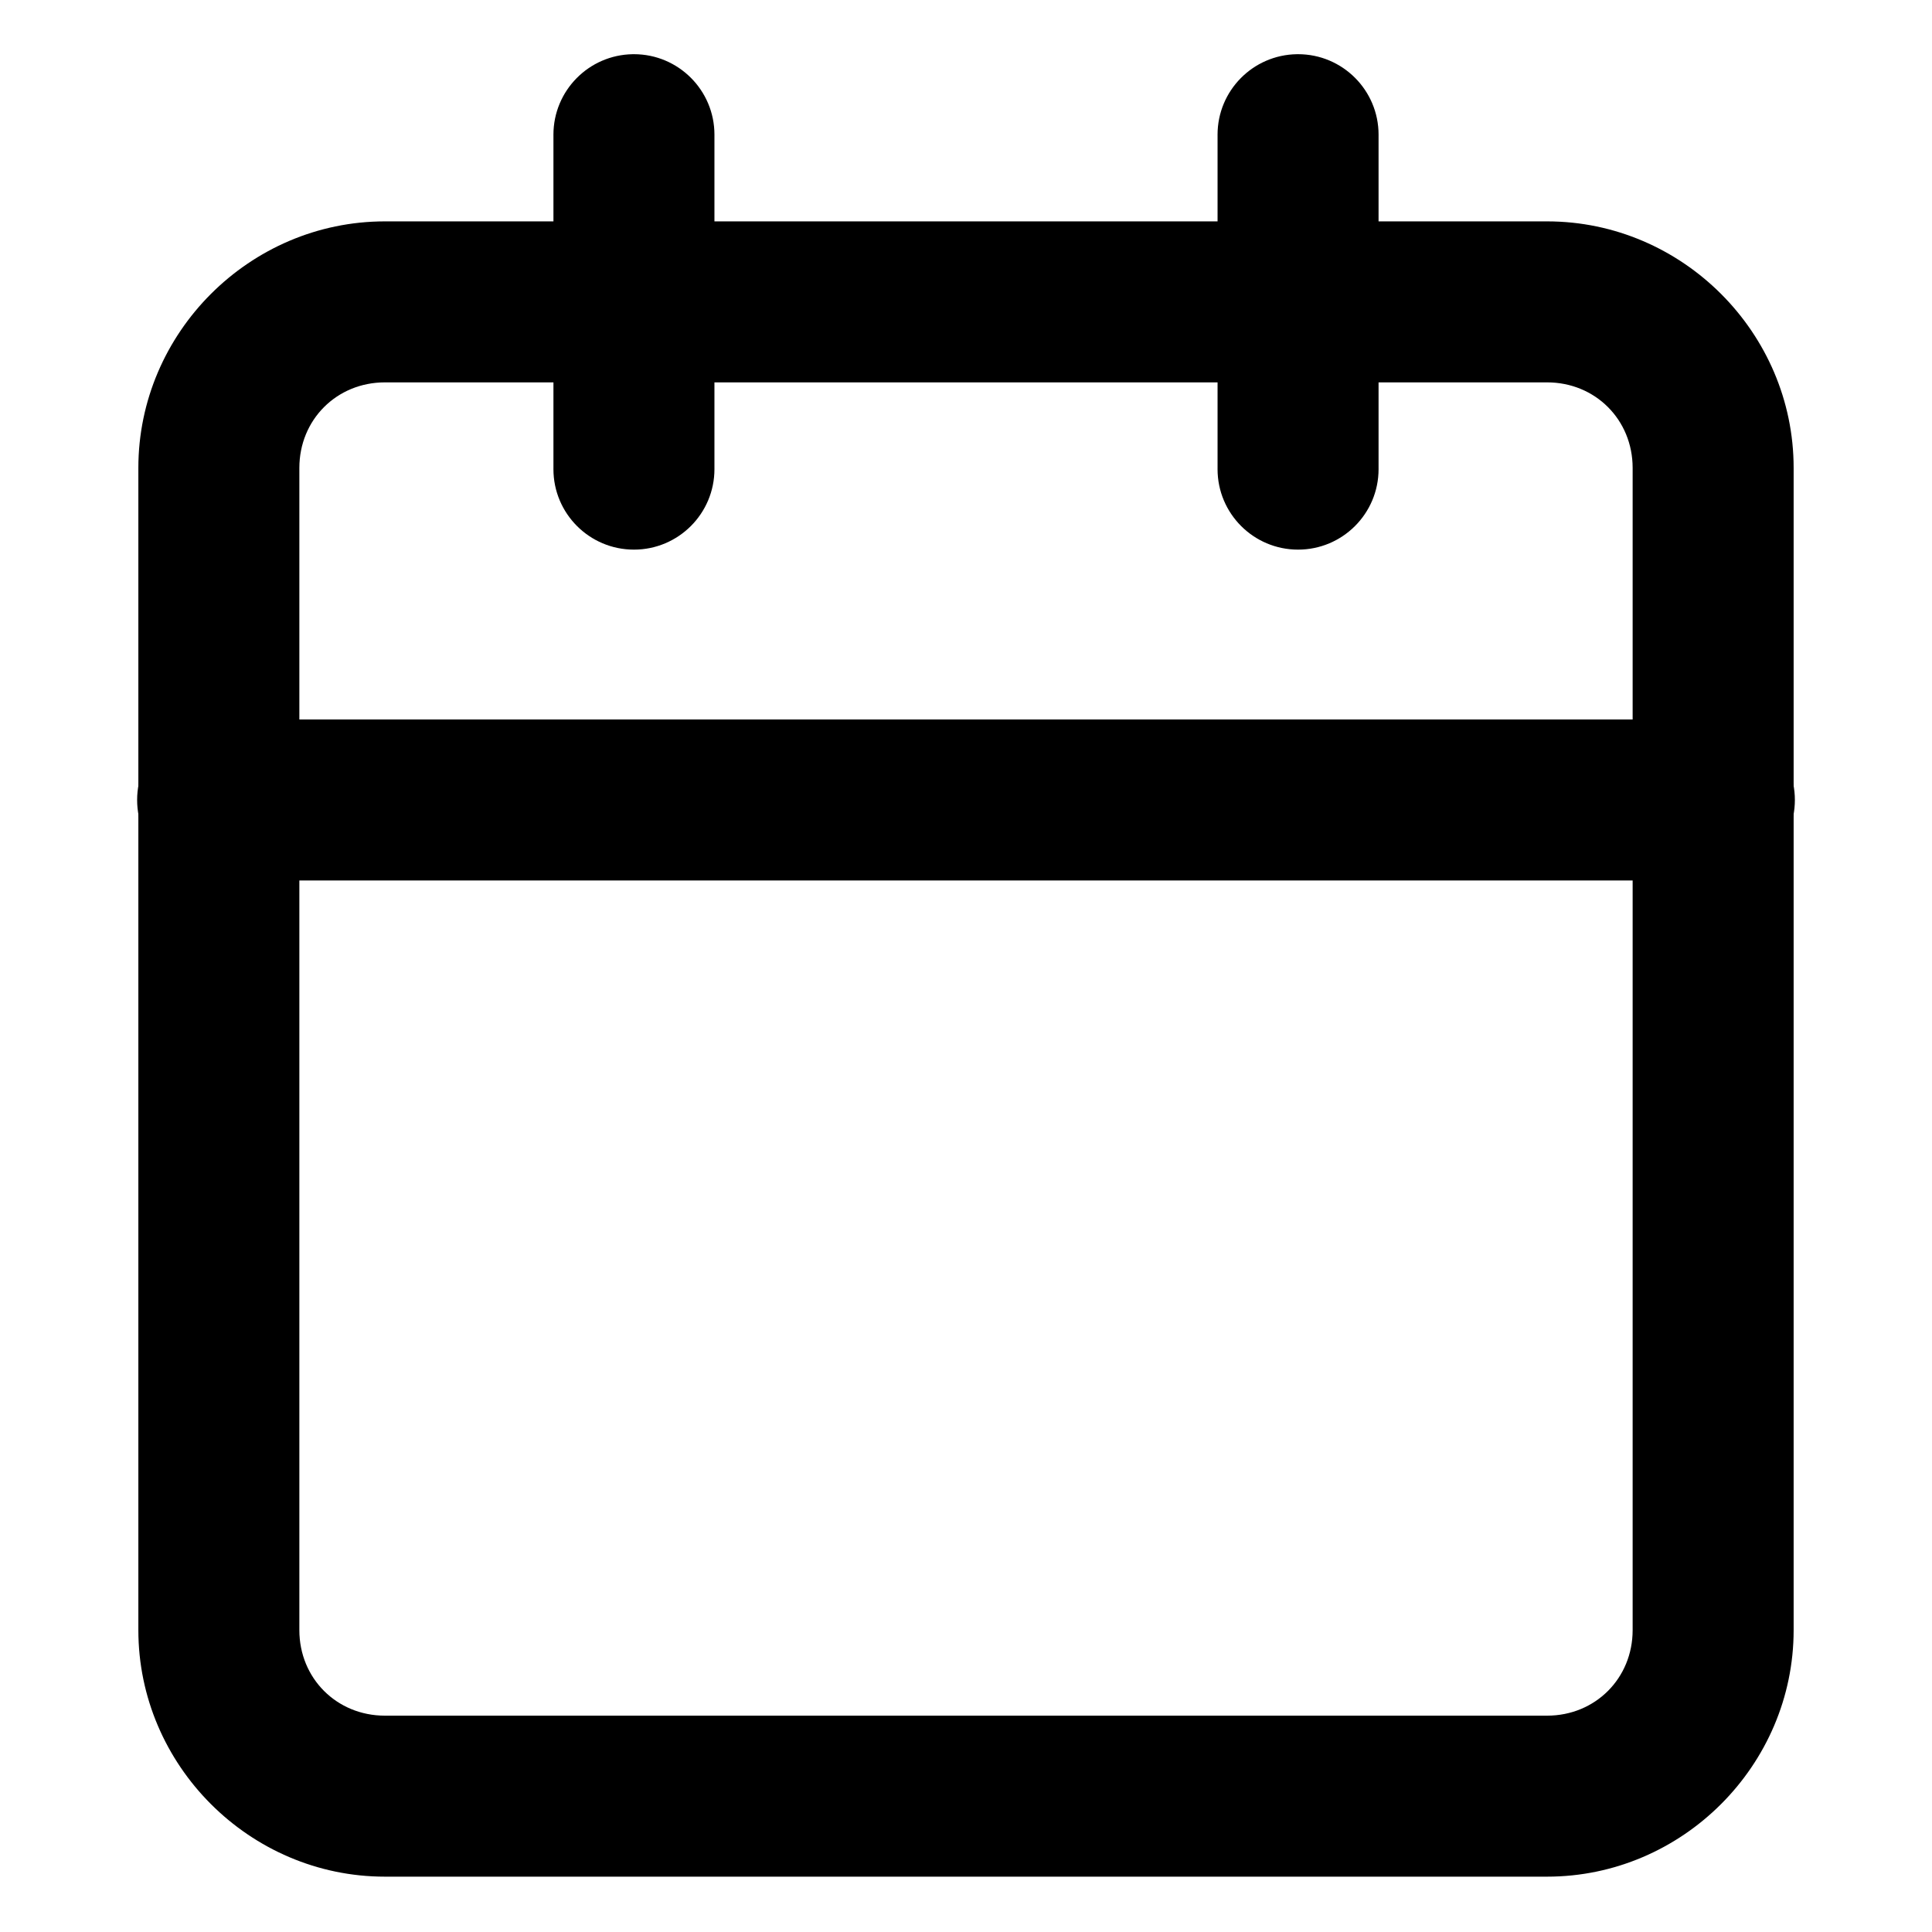
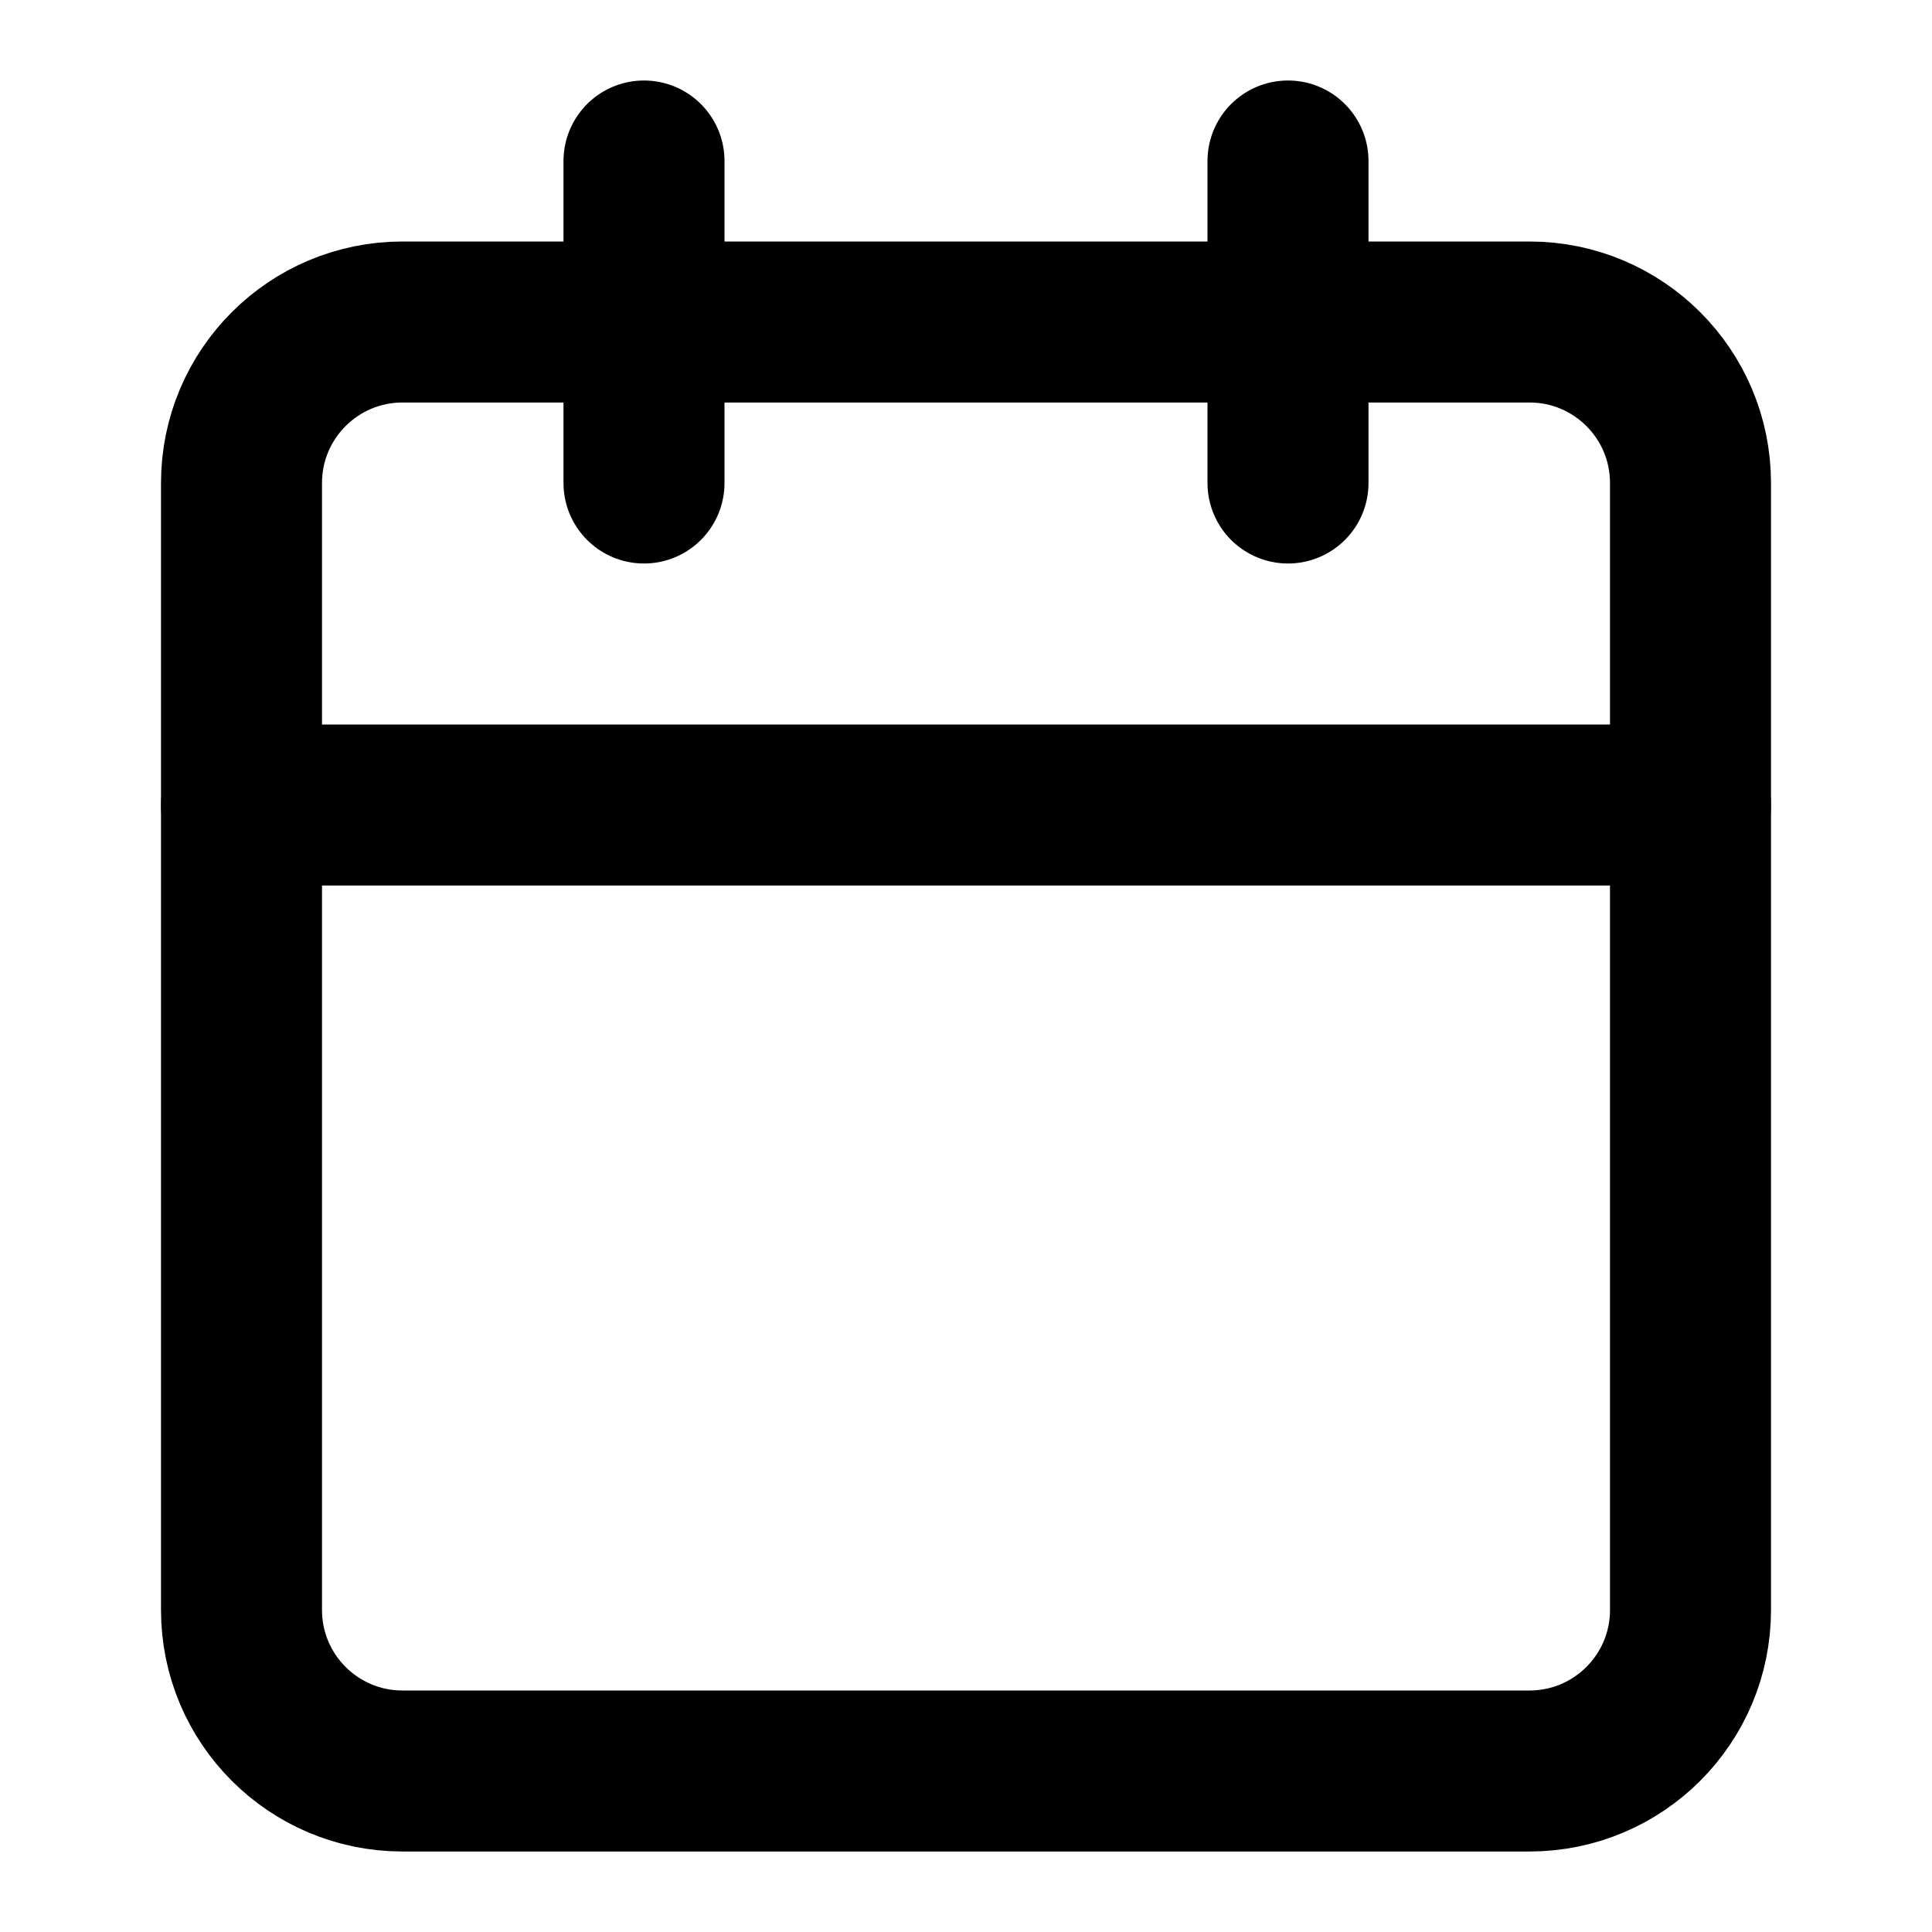
- <svg xmlns="http://www.w3.org/2000/svg" version="1.1" width="1024" height="1024" viewBox="0 0 1024 1024">
-   <g id="icomoon-ignore">
- </g>
-   <path d="M203.998 117.334c-71.66 0-130.666 59.006-130.666 130.666v616c0 71.66 59.006 130.666 130.666 130.666h616c71.66 0 130.668-59.006 130.668-130.666v-616c0-71.66-59.008-130.666-130.668-130.666zM203.998 202.666h616c25.536 0 45.334 19.798 45.334 45.334v616c0 25.536-19.798 45.334-45.334 45.334h-616c-25.536 0-45.332-19.798-45.332-45.334v-616c0-25.536 19.796-45.334 45.332-45.334z" />
-   <path d="M687.357 28.73c-23.288 0.362-42.028 19.326-42.028 42.666 0 0.211 0.002 0.423 0.005 0.633v-0.032 176c-0.003 0.192-0.005 0.419-0.005 0.646 0 23.566 19.104 42.671 42.671 42.671s42.671-19.104 42.671-42.671c0-0.227-0.002-0.454-0.005-0.681v0.034-176c0.003-0.179 0.004-0.39 0.004-0.601 0-23.566-19.104-42.671-42.671-42.671-0.226 0-0.451 0.002-0.676 0.005h0.034z" />
-   <path d="M335.357 28.73c-23.288 0.362-42.028 19.326-42.028 42.666 0 0.211 0.002 0.423 0.005 0.633v-0.032 176c-0.003 0.192-0.005 0.419-0.005 0.646 0 23.566 19.104 42.671 42.671 42.671s42.671-19.104 42.671-42.671c0-0.227-0.002-0.454-0.005-0.681v0.034-176c0.003-0.179 0.004-0.39 0.004-0.601 0-23.566-19.104-42.671-42.671-42.671-0.226 0-0.451 0.002-0.676 0.005h0.034z" />
-   <path d="M116 381.334c-0.192-0.003-0.419-0.005-0.646-0.005-23.566 0-42.671 19.104-42.671 42.671s19.104 42.671 42.671 42.671c0.227 0 0.454-0.002 0.681-0.005h791.966c0.192 0.003 0.419 0.005 0.646 0.005 23.566 0 42.671-19.104 42.671-42.671s-19.104-42.671-42.671-42.671c-0.227 0-0.454 0.002-0.681 0.005h0.034z" />
+ <svg xmlns="http://www.w3.org/2000/svg" width="24" height="24" viewBox="0 0 24 24" fill="none" stroke="currentColor" stroke-width="2" stroke-linecap="round" stroke-linejoin="round" class="feather feather-calendar">
+   <rect x="3" y="4" width="18" height="18" rx="2" ry="2" />
+   <line x1="16" y1="2" x2="16" y2="6" />
+   <line x1="8" y1="2" x2="8" y2="6" />
+   <line x1="3" y1="10" x2="21" y2="10" />
</svg>
